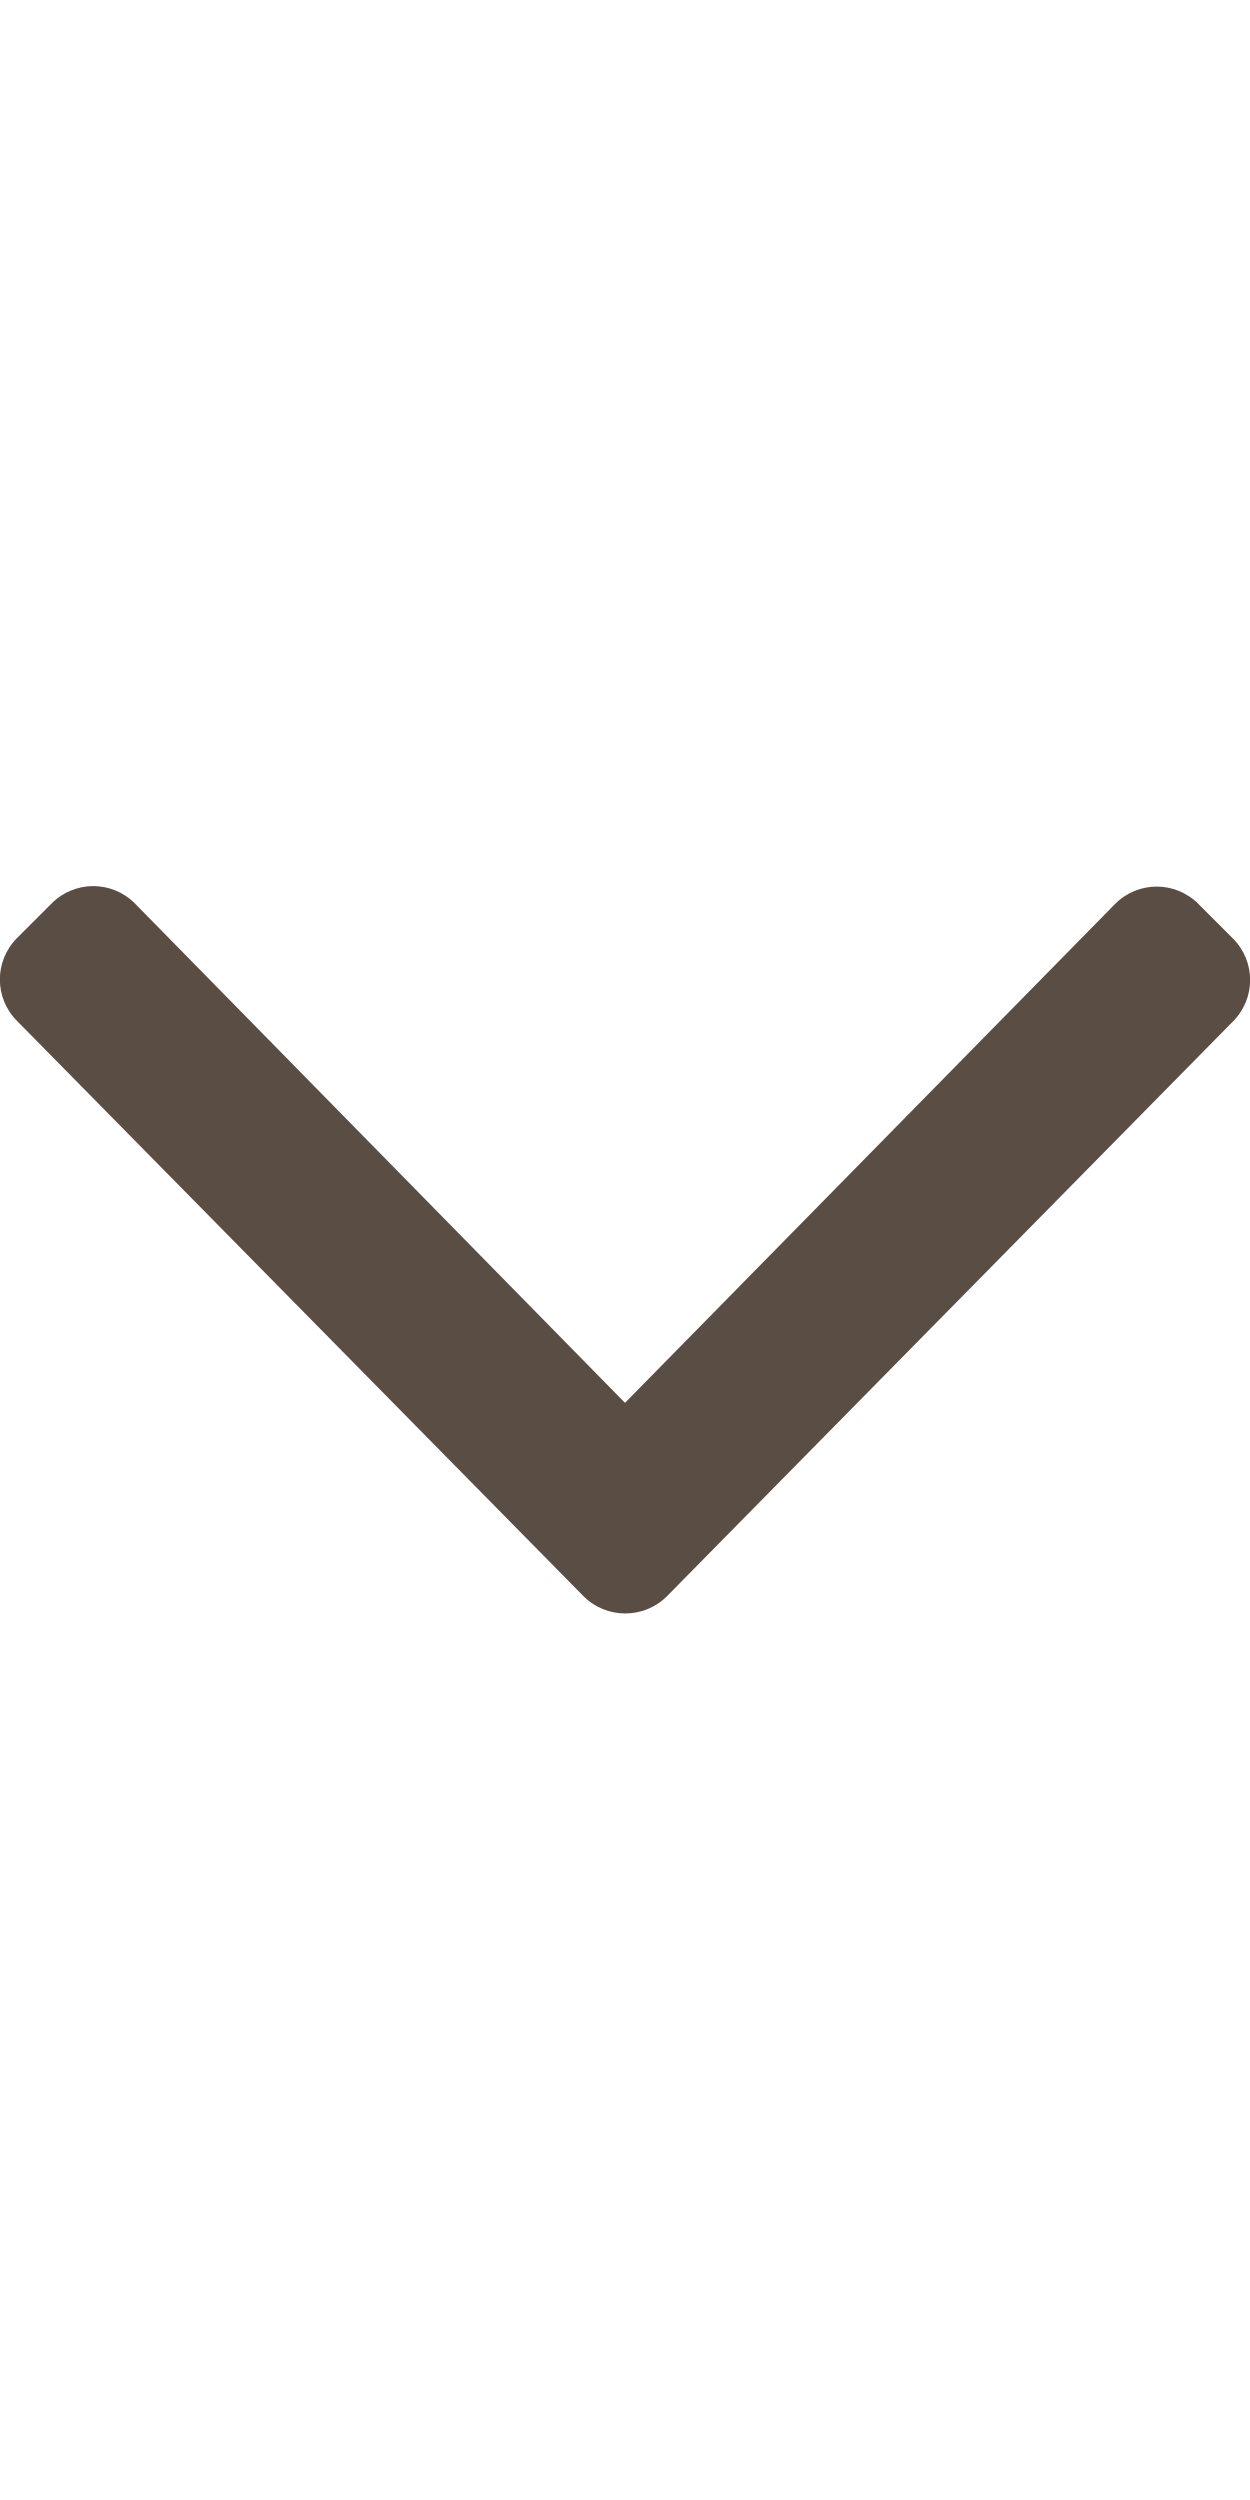
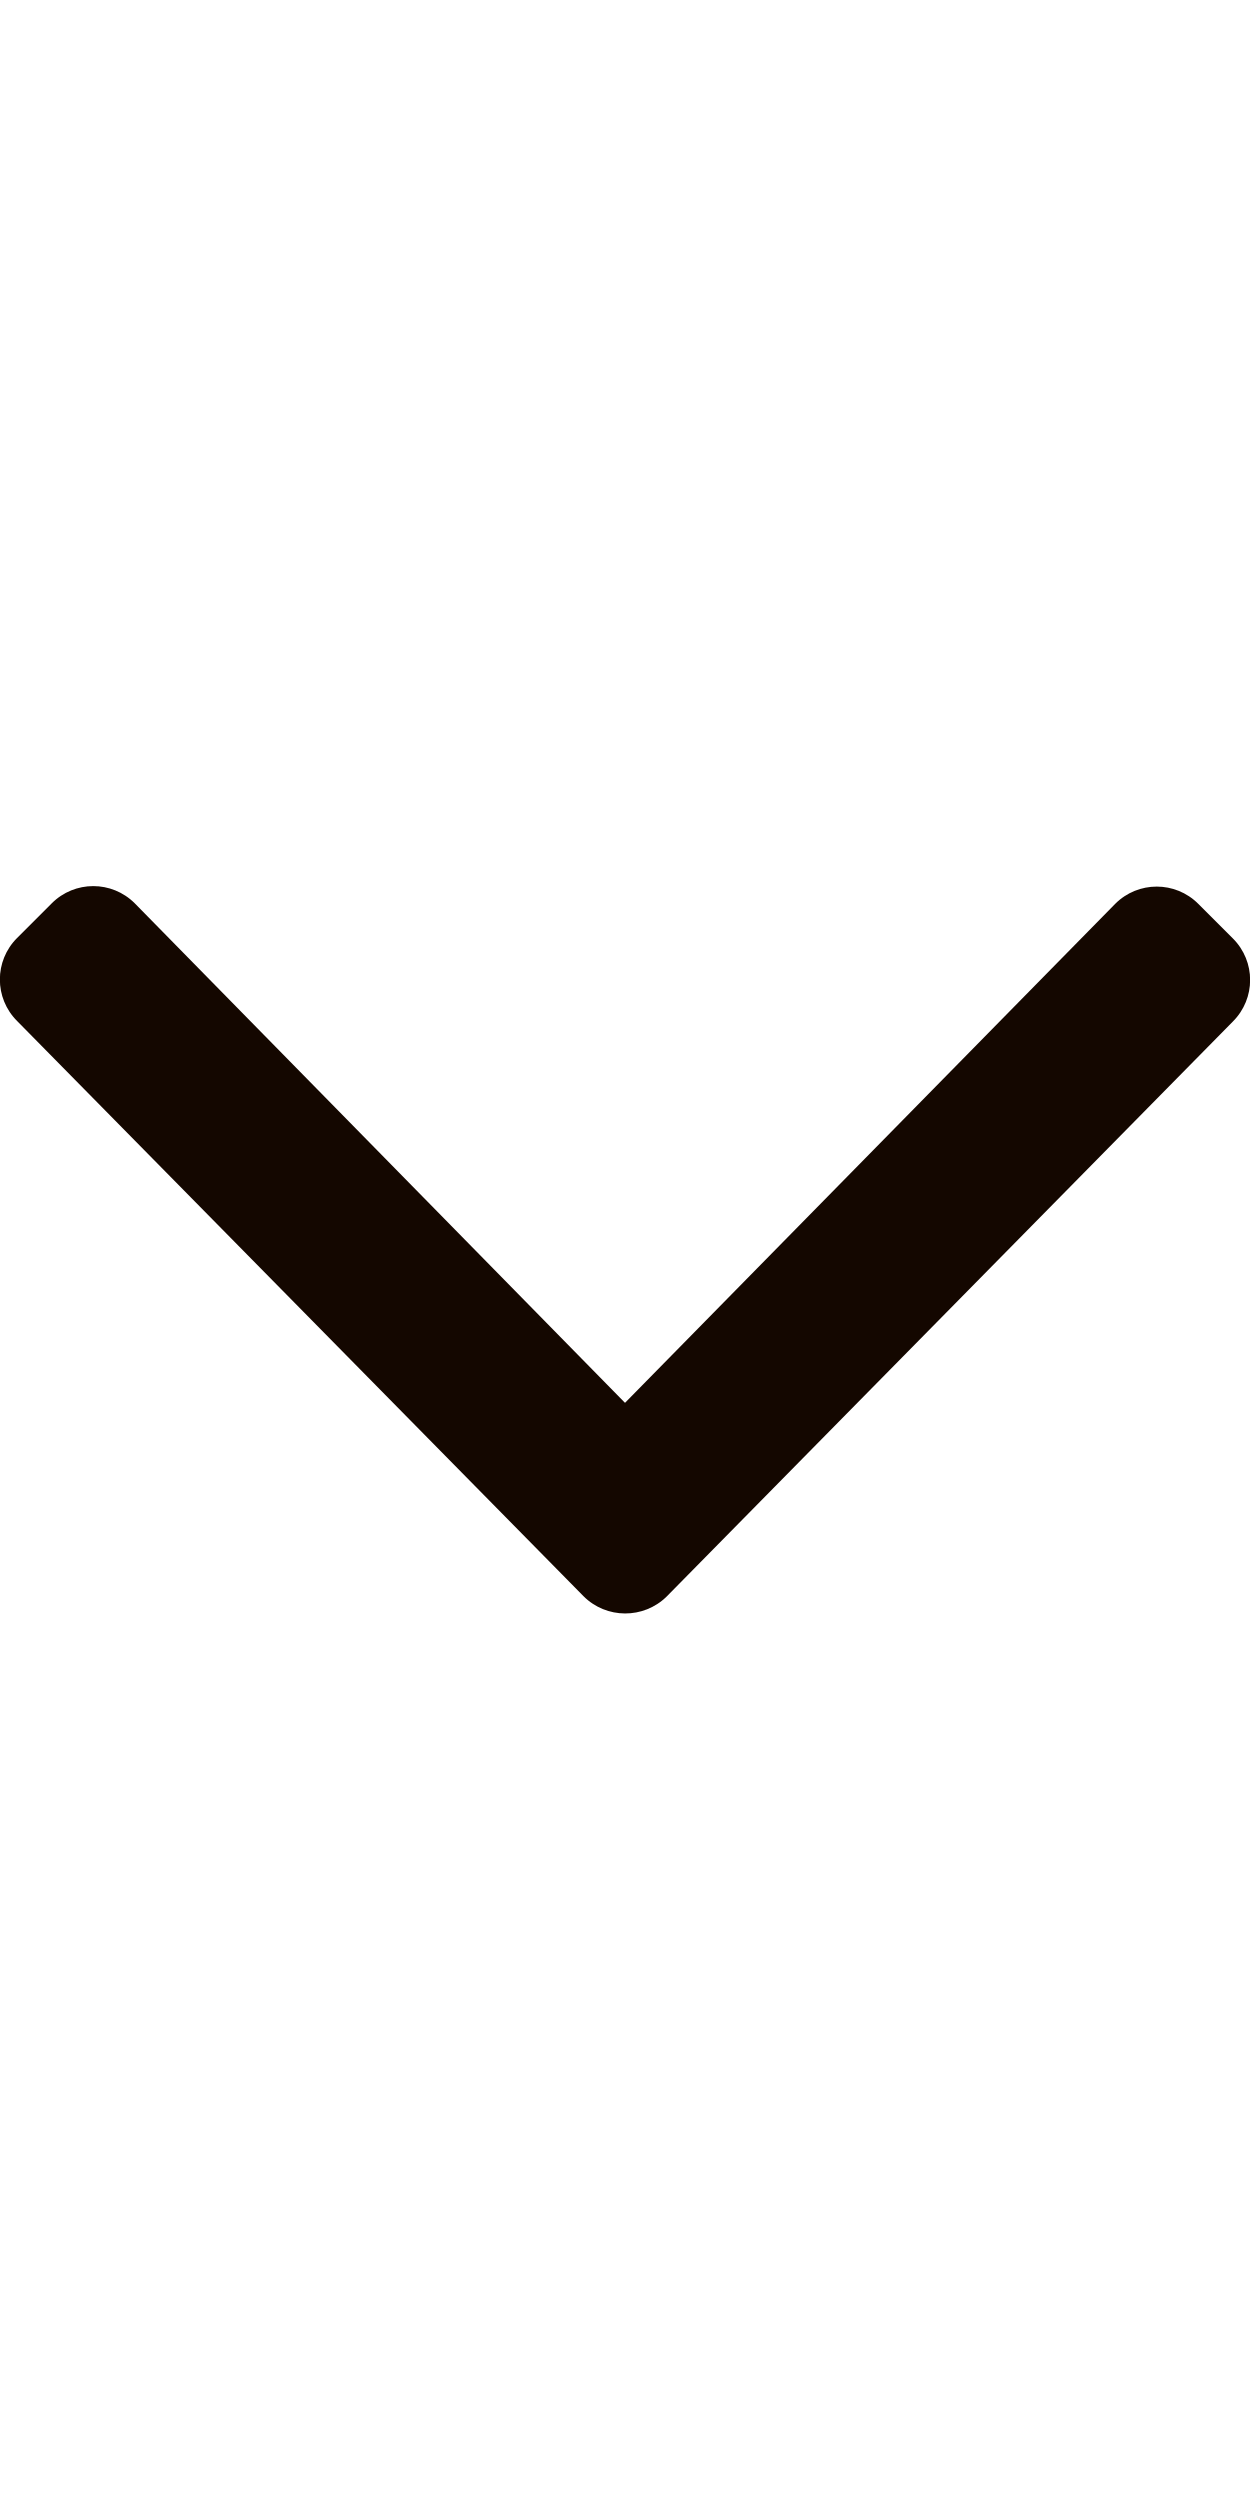
<svg xmlns="http://www.w3.org/2000/svg" aria-hidden="true" focusable="false" data-prefix="fal" data-icon="angle-down" class="svg-inline--fa fa-angle-down fa-w-8" role="img" viewBox="0 0 256 512">
-   <path fill="#5A4D44" d="M119.5 326.9L3.5 209.1c-4.7-4.7-4.7-12.3 0-17l7.1-7.1c4.7-4.7 12.3-4.7 17 0L128 287.3l100.4-102.2c4.7-4.7 12.3-4.7 17 0l7.1 7.1c4.7 4.7 4.7 12.3 0 17L136.5 327c-4.7 4.6-12.3 4.6-17-.1z" />
+   <path fill="#140700" d="M119.5 326.9L3.5 209.1c-4.7-4.7-4.7-12.3 0-17l7.1-7.1c4.7-4.7 12.3-4.7 17 0L128 287.3l100.4-102.2c4.7-4.7 12.3-4.7 17 0l7.1 7.1c4.7 4.7 4.7 12.3 0 17L136.5 327c-4.7 4.6-12.3 4.6-17-.1z" />
</svg>
